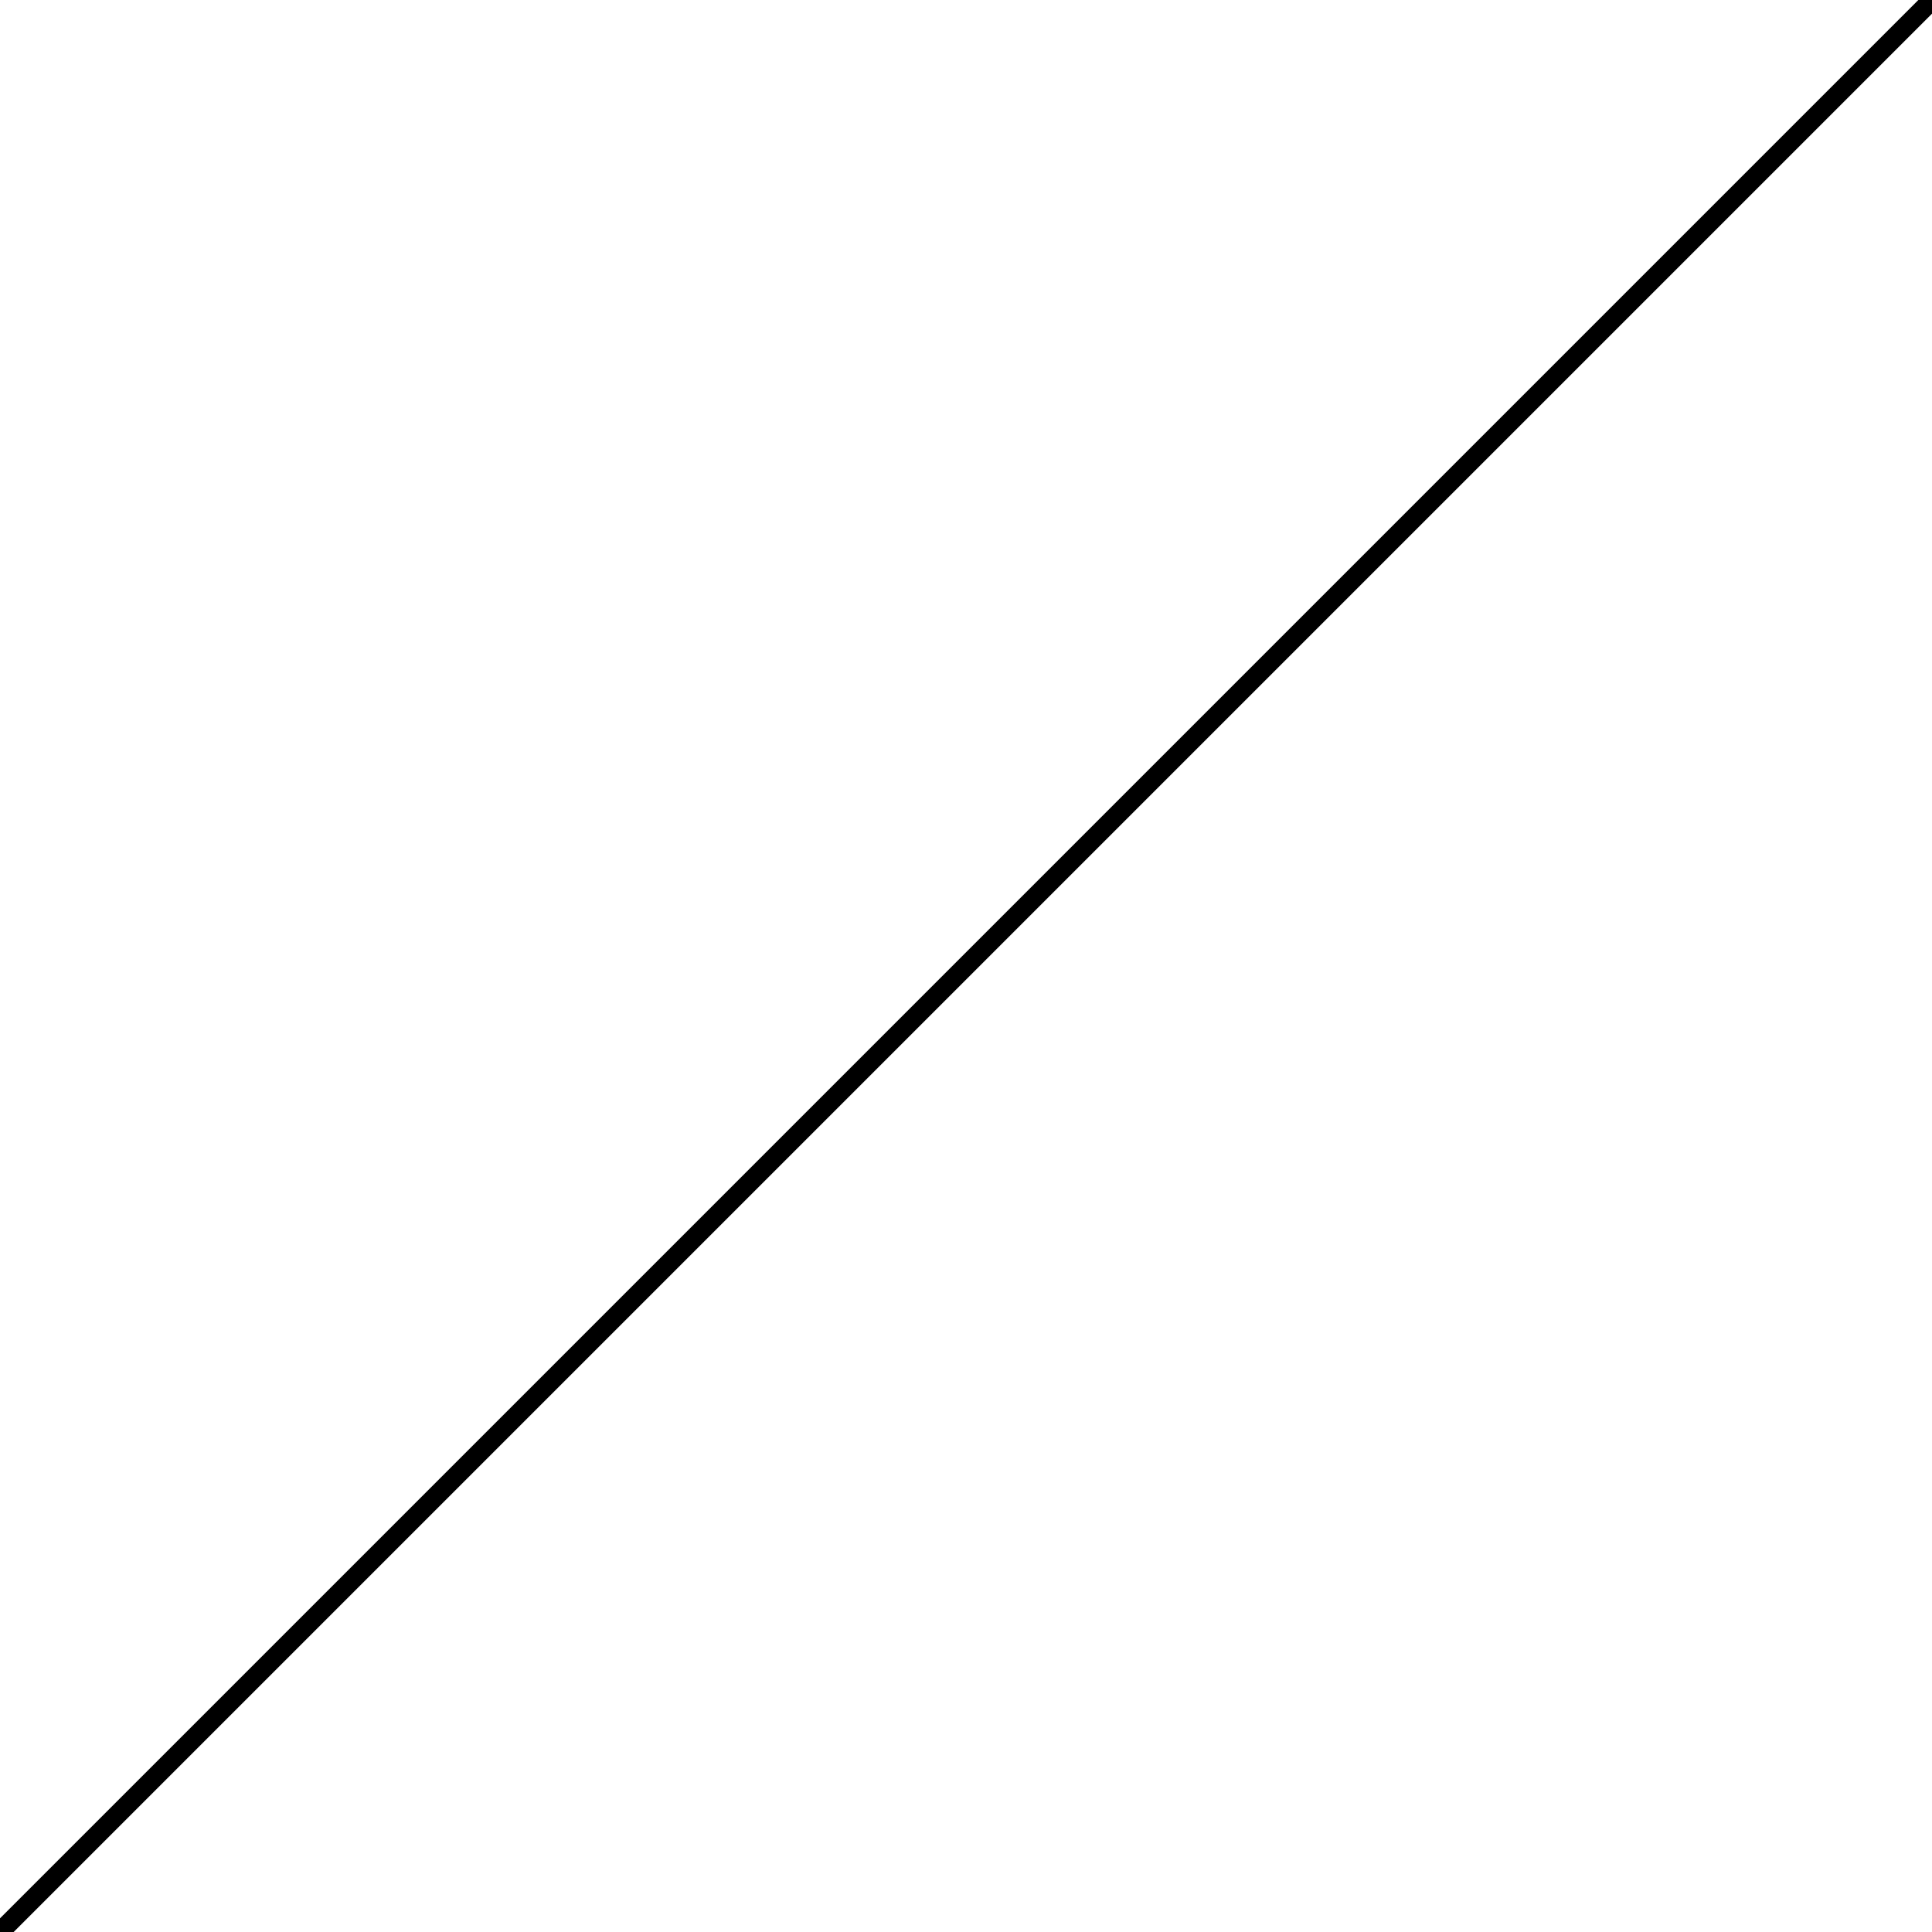
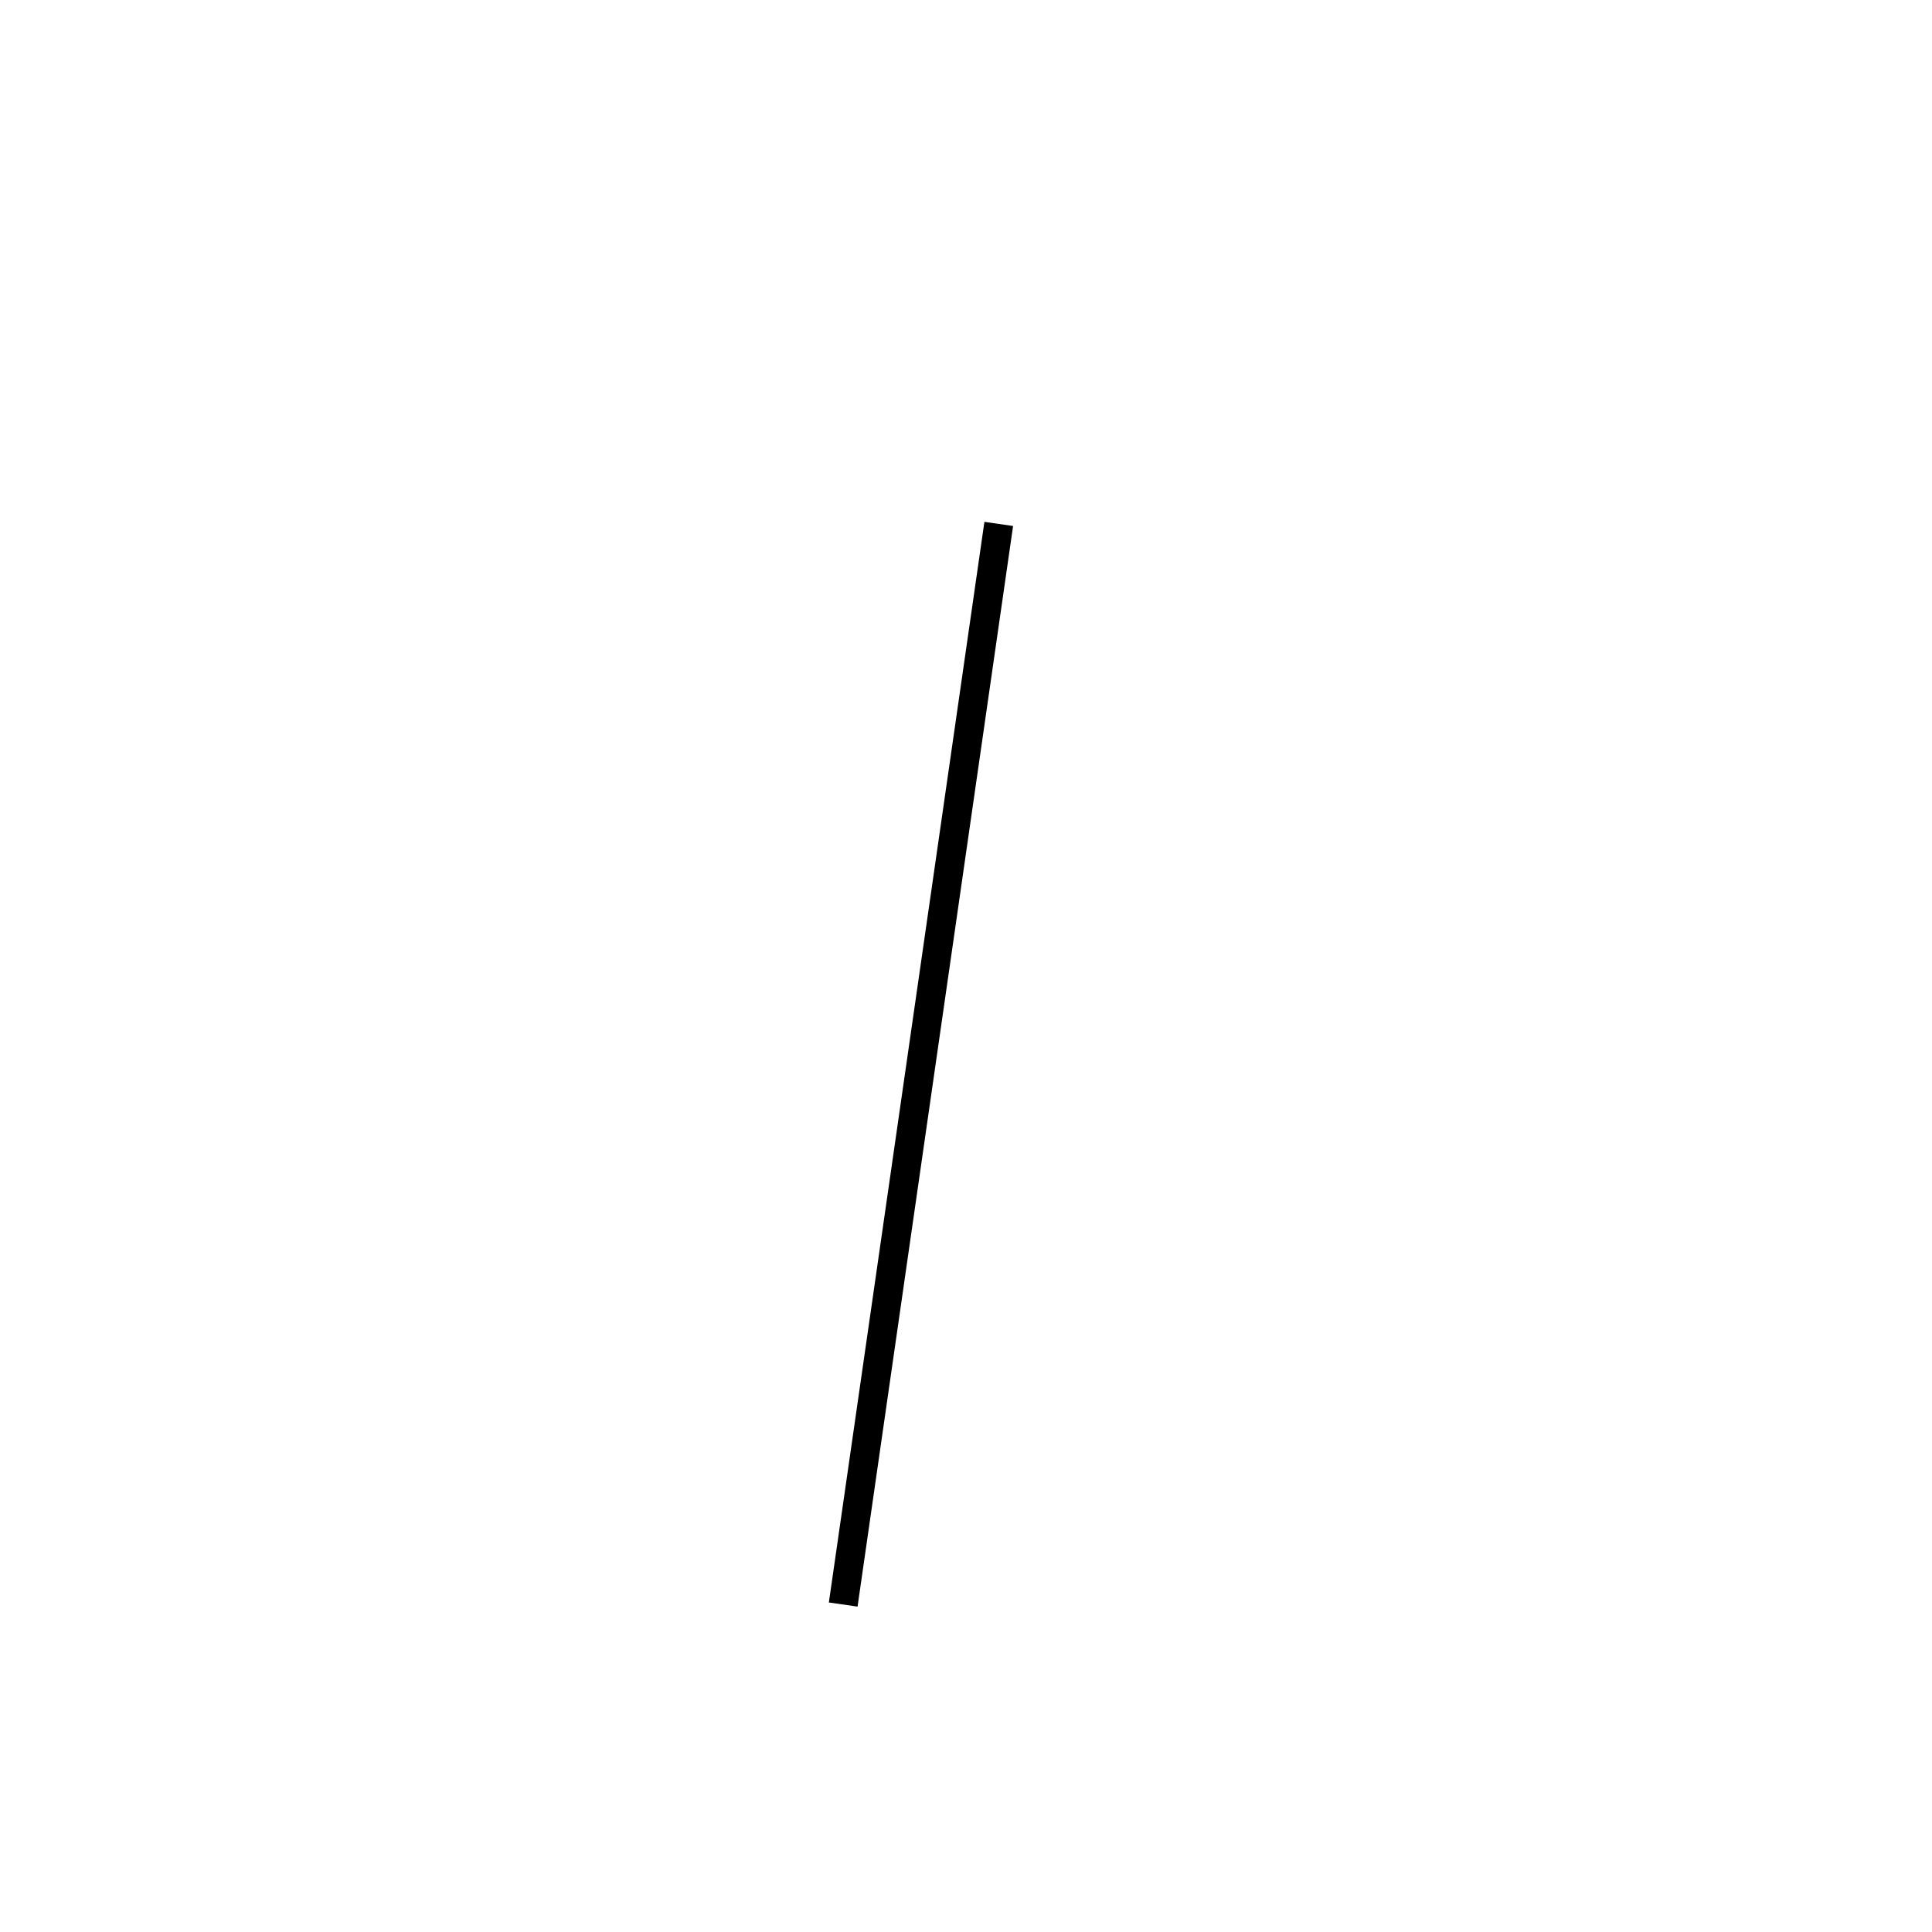
- <svg xmlns="http://www.w3.org/2000/svg" version="1.1" preserveaspectratio="xMidYMid" width="200" height="200" viewbox="0 0 200 200">
-   <line stroke="#000000" stroke-width="2" x1="0" y1="200" x2="200" y2="0" />
+ <svg xmlns="http://www.w3.org/2000/svg" version="1.1" preserveaspectratio="xMidYMid" width="200" height="200" viewbox="0 0 200 200" id="svg2">
+   <defs id="defs8" />
+   <path style="fill:none;fill-rule:evenodd;stroke:#000000;stroke-width:3;stroke-linecap:butt;stroke-linejoin:miter;stroke-opacity:1;stroke-miterlimit:4;stroke-dasharray:none" d="M 103.39,54.237 87.288,166.102" id="path3333" />
</svg>
